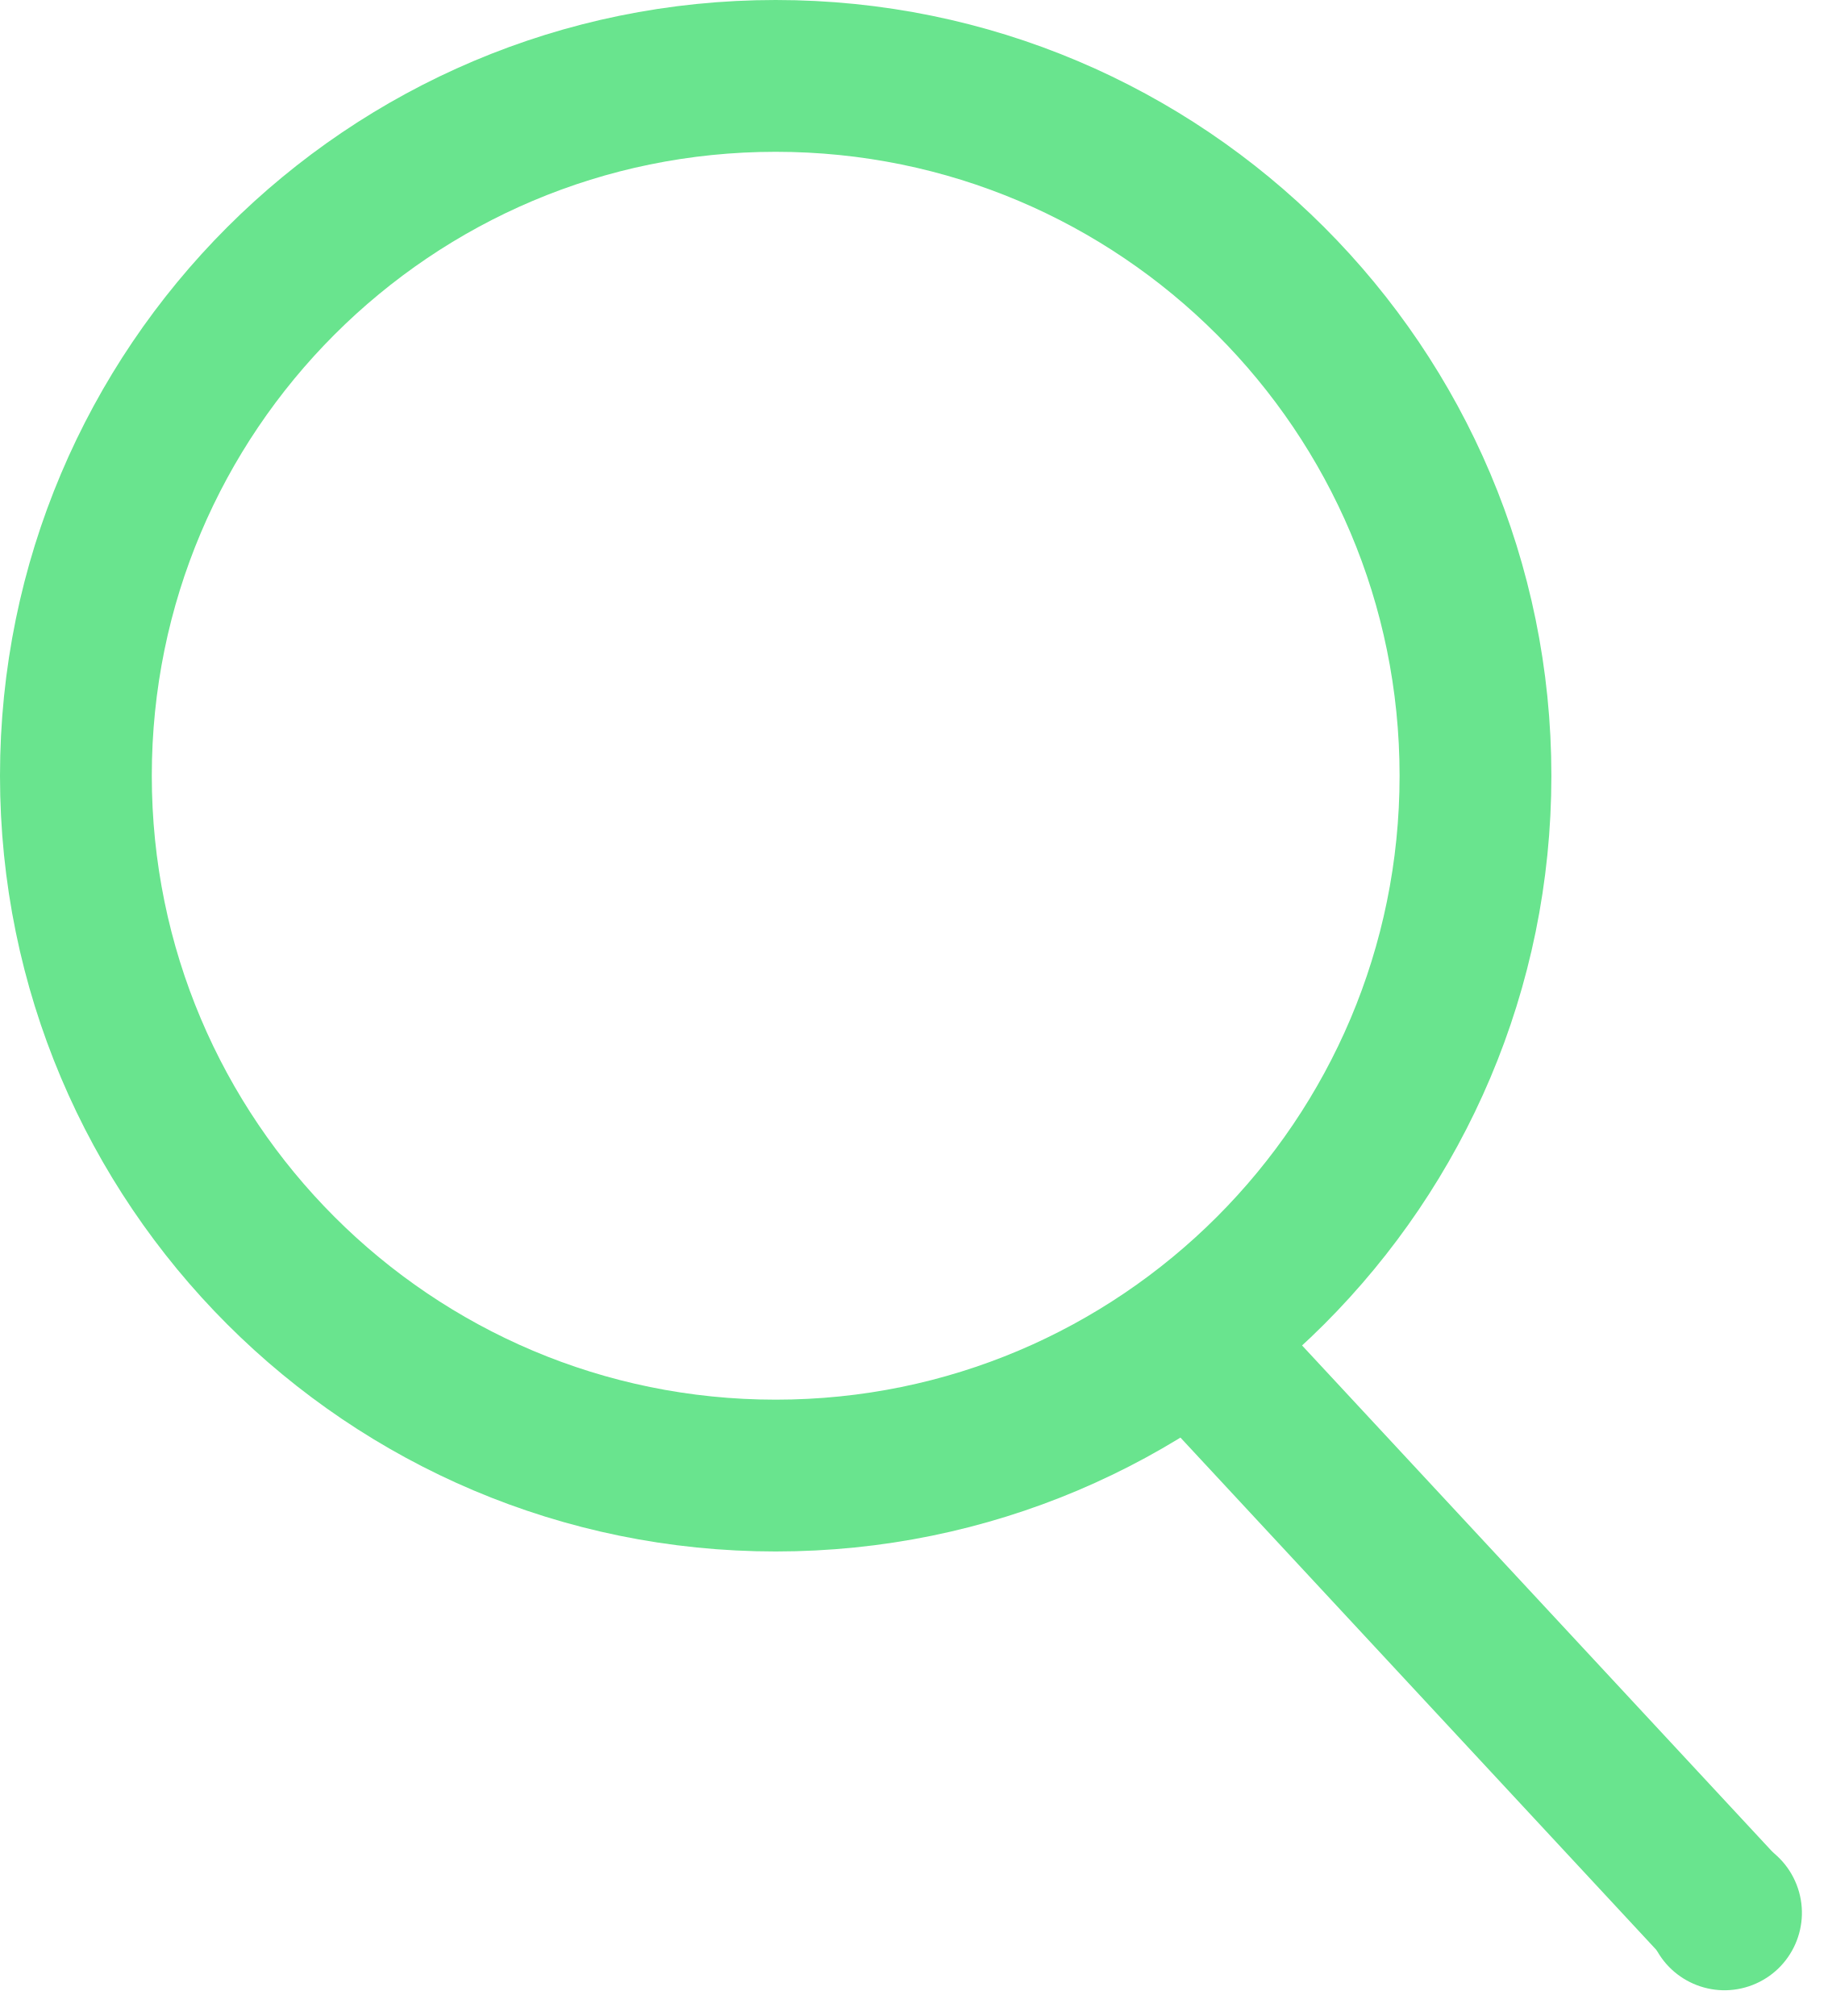
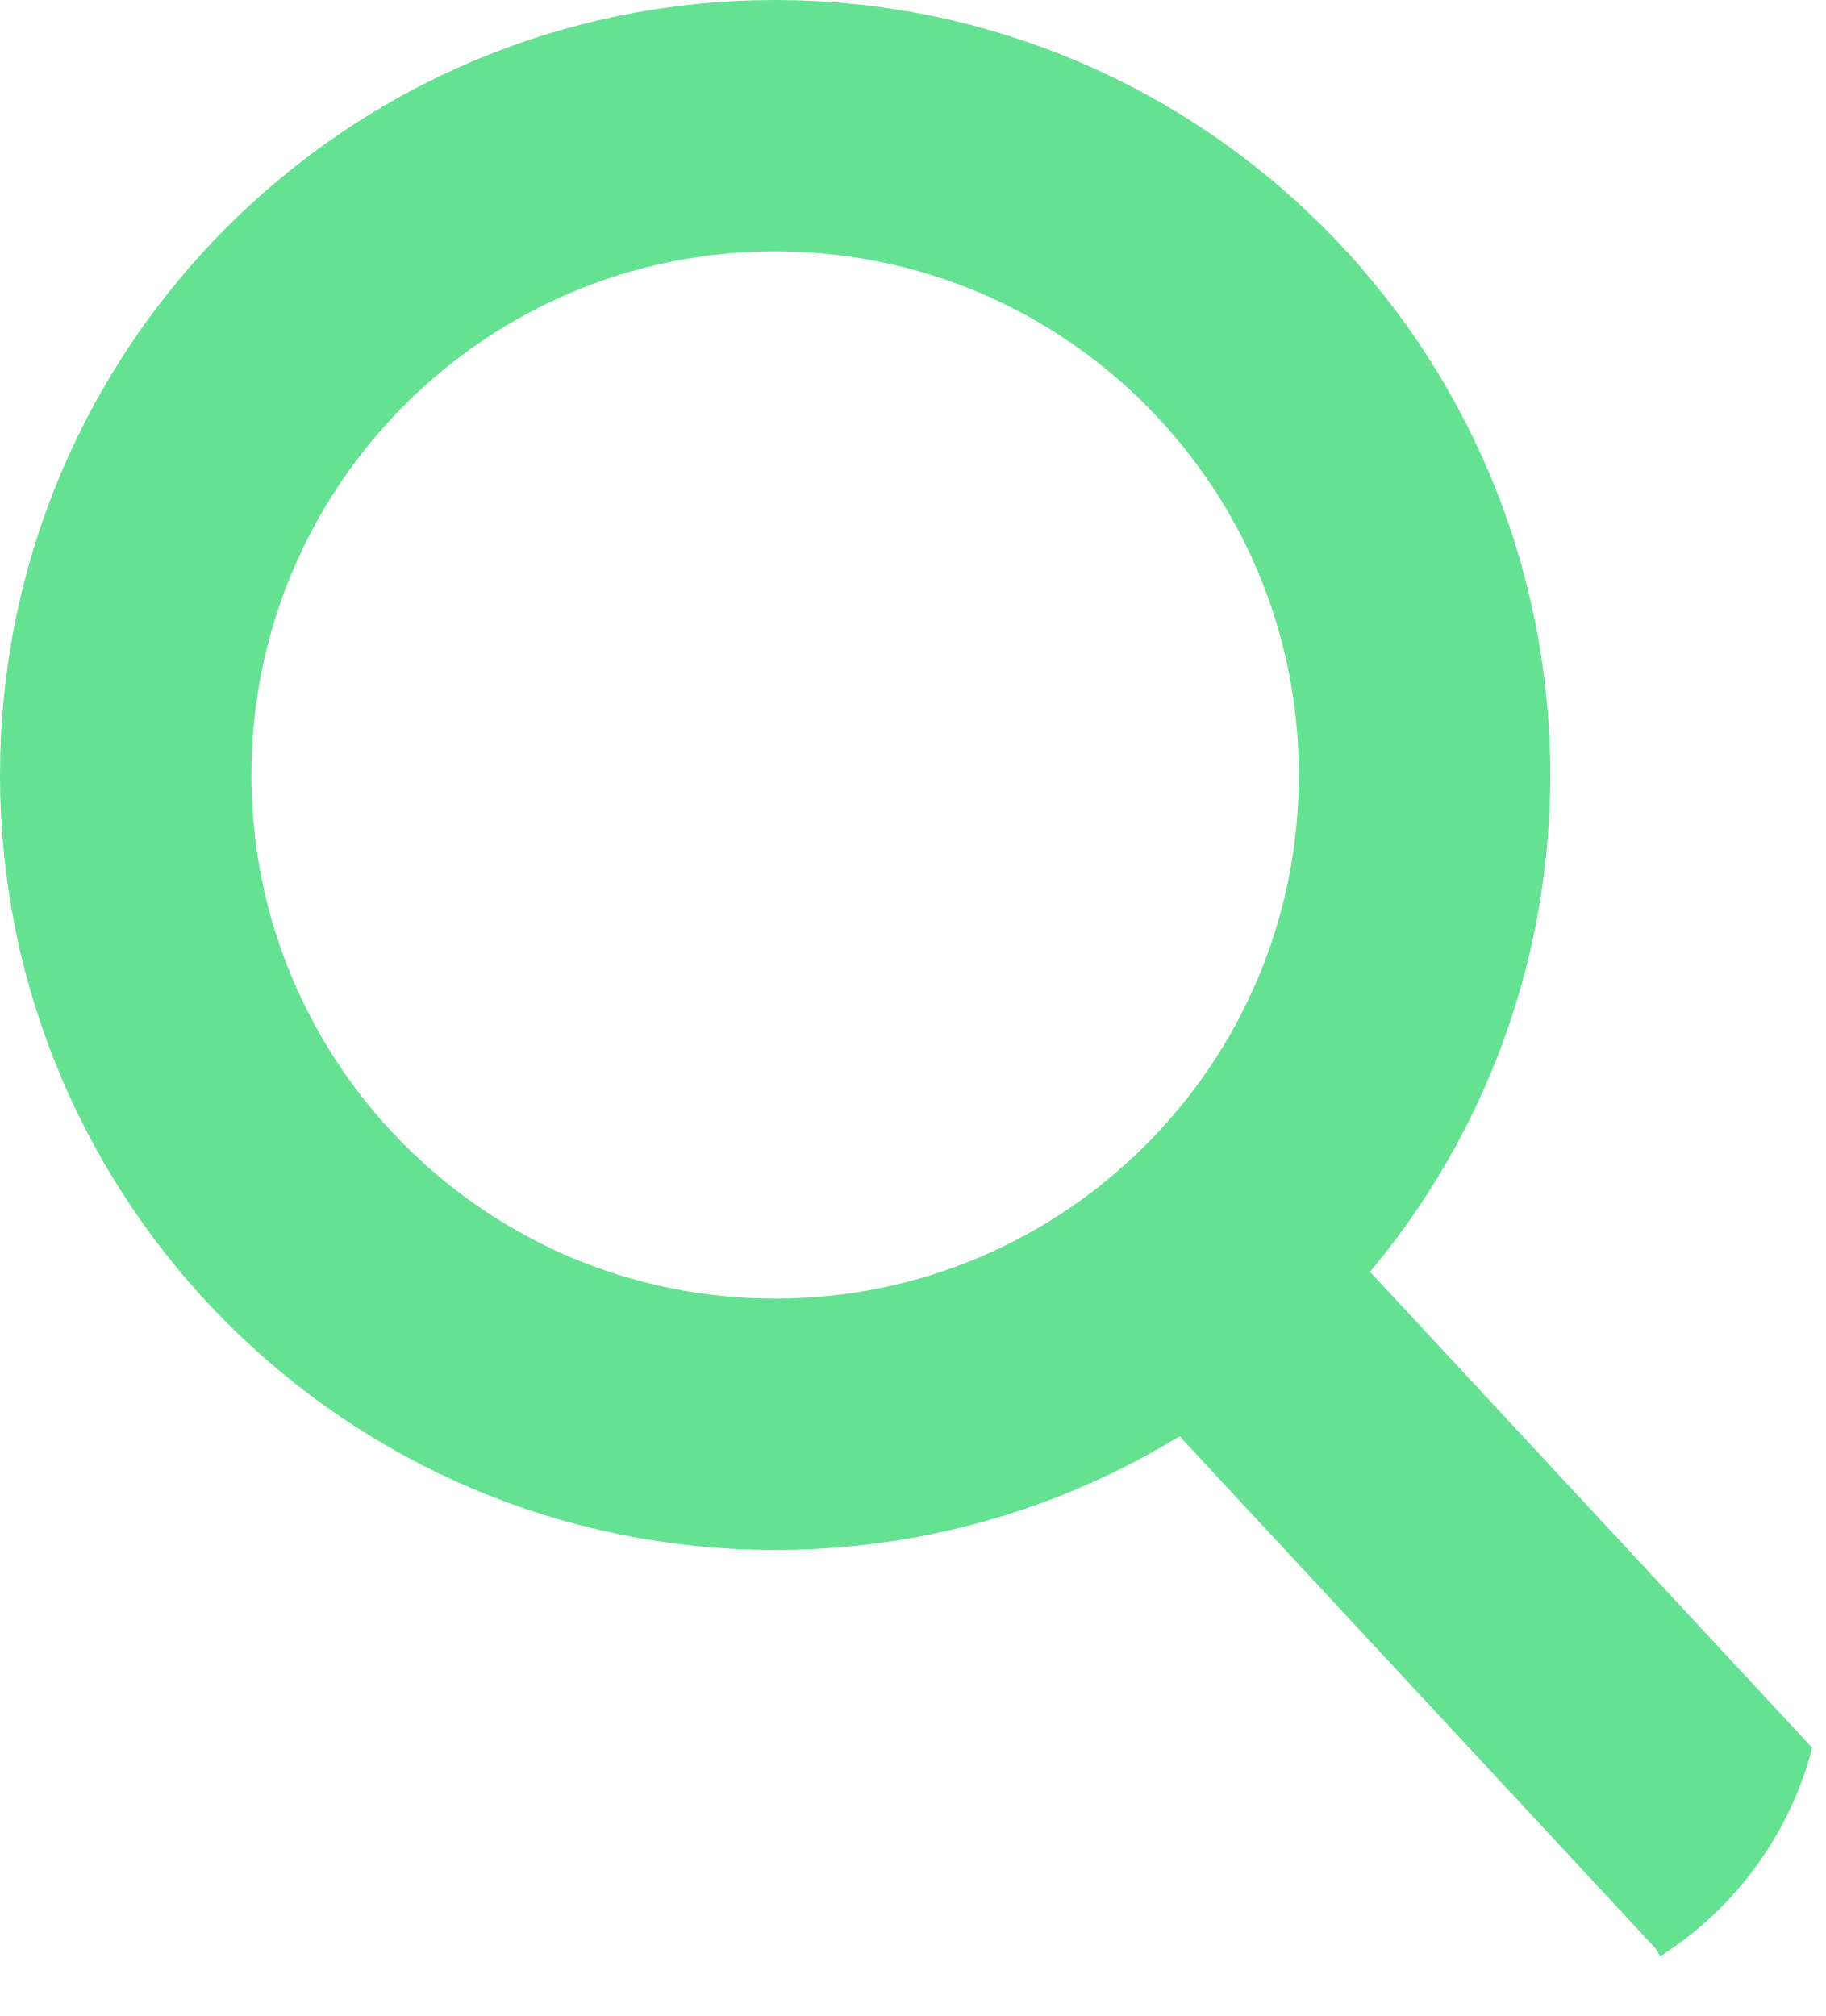
- <svg xmlns="http://www.w3.org/2000/svg" width="602" height="664" viewBox="0 0 602 664" fill="none">
-   <mask id="mask0_548_68" style="mask-type:alpha" maskUnits="userSpaceOnUse" x="0" y="0" width="594" height="656">
-     <circle cx="255.5" cy="255.5" r="230.5" stroke="black" stroke-width="50" />
-     <line x1="385.316" y1="432.985" x2="568.4" y2="630.067" stroke="black" stroke-width="50" />
-     <circle cx="568.02" cy="630.02" r="25.5" transform="rotate(-21.297 568.02 630.02)" fill="black" />
+ <svg xmlns="http://www.w3.org/2000/svg" width="363" height="401" viewBox="0 0 363 401" fill="none">
+   <mask id="mask0_831_214" style="mask-type:alpha" maskUnits="userSpaceOnUse" x="0" y="0" width="369" height="396">
+     <circle cx="154.154" cy="154.154" r="129.154" stroke="black" stroke-width="50" />
+     <line x1="239.743" y1="254.489" x2="350.205" y2="373.397" stroke="black" stroke-width="50" />
+     <circle cx="342.711" cy="380.118" r="15.385" transform="rotate(-21.297 342.711 380.118)" fill="black" />
  </mask>
-   <g mask="url(#mask0_548_68)">
-     <rect width="601.04" height="663.04" fill="#69E48E" />
+   <g mask="url(#mask0_831_214)">
+     <rect width="362.633" height="400.04" rx="70" fill="#65E291" />
  </g>
</svg>
